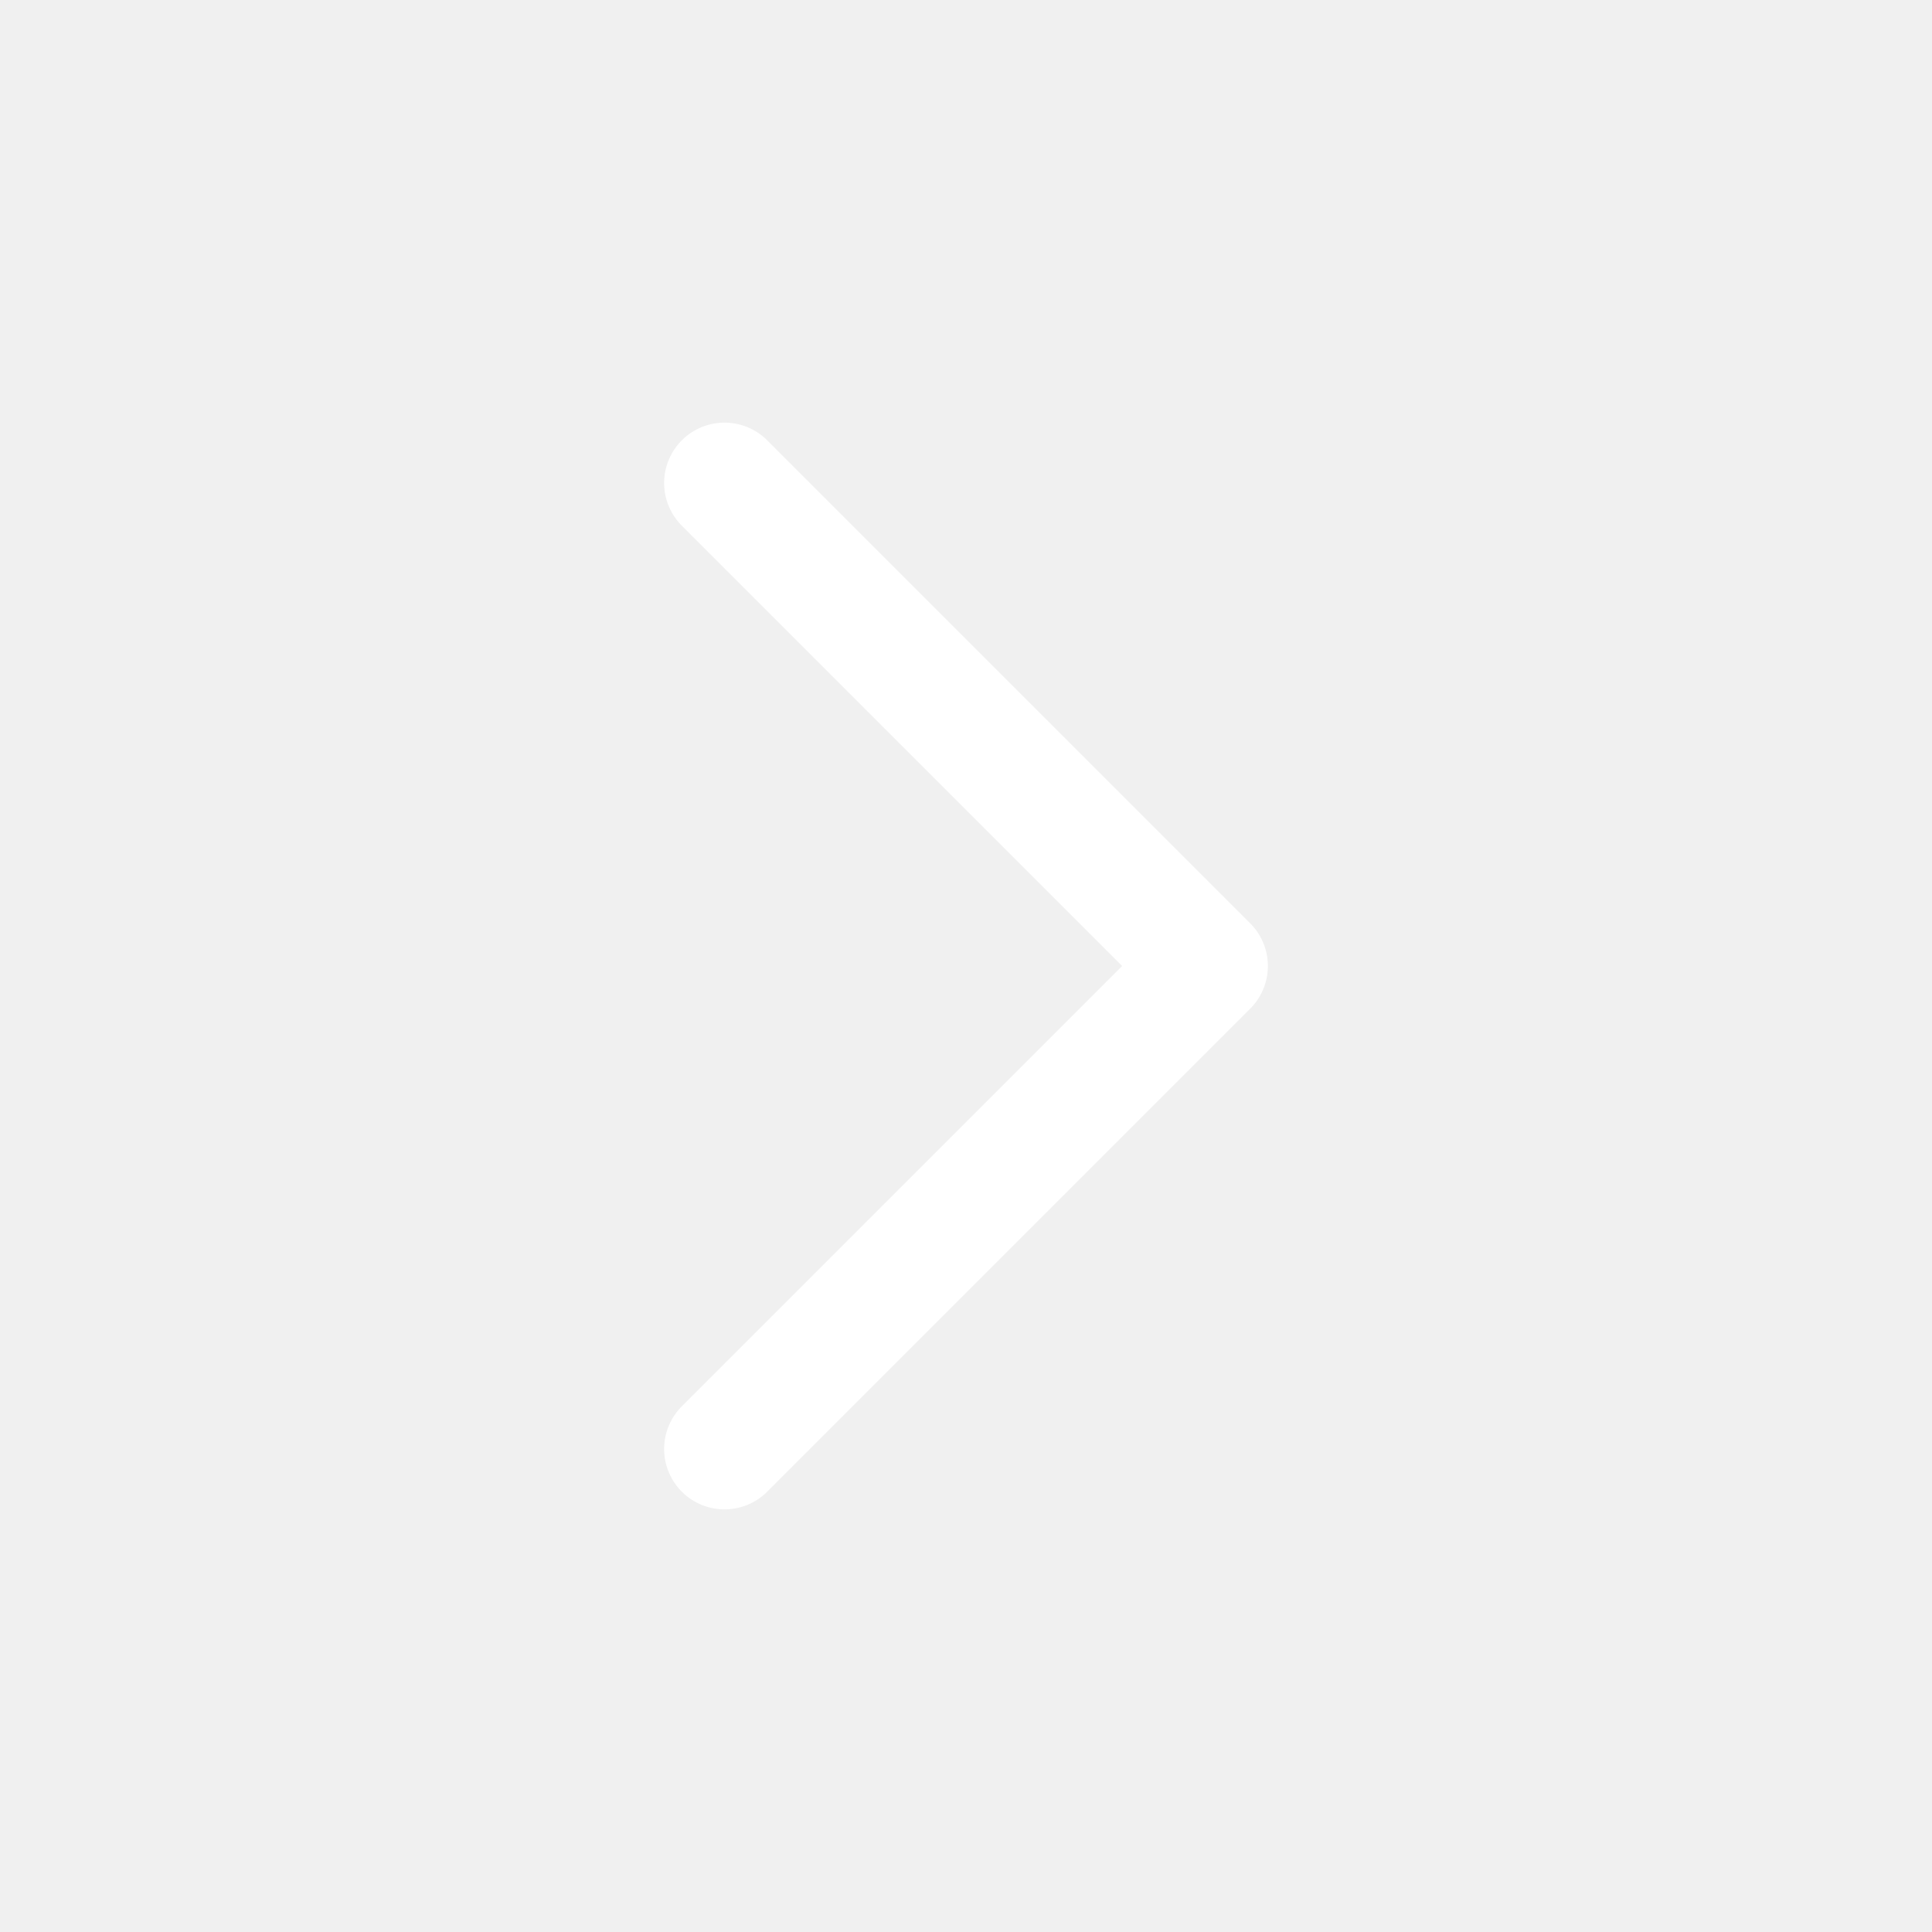
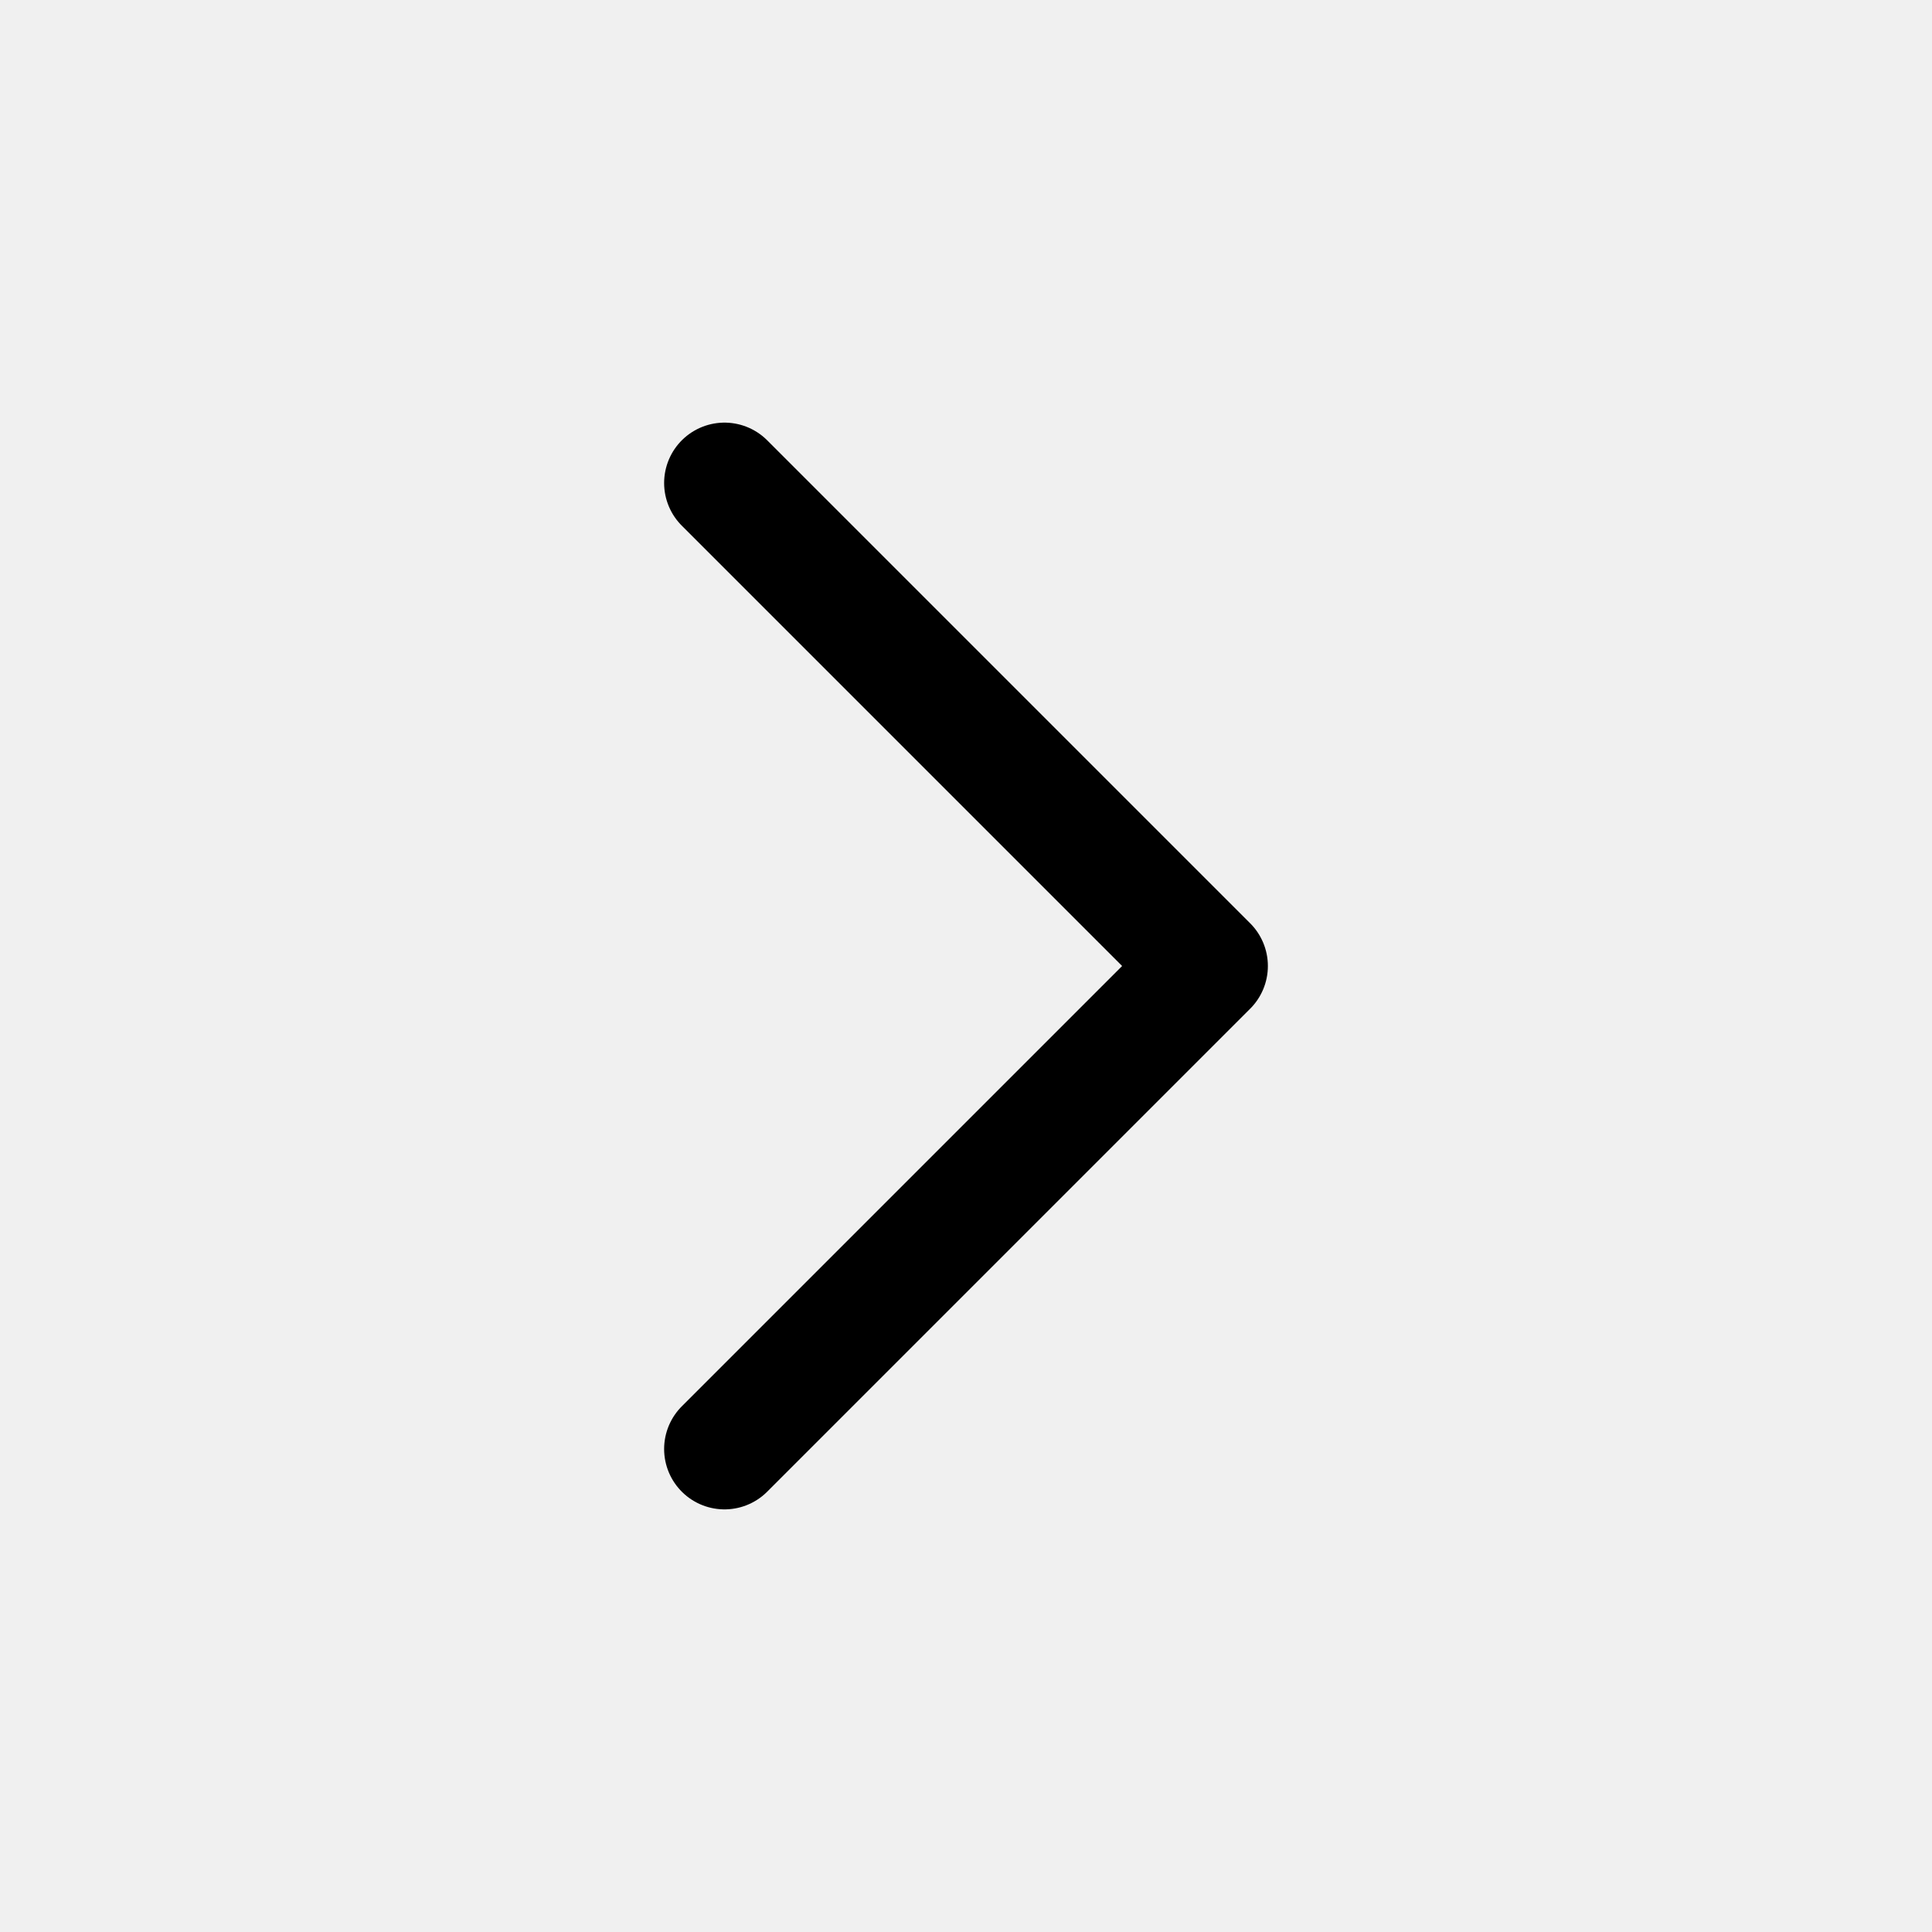
<svg xmlns="http://www.w3.org/2000/svg" width="24" height="24" viewBox="0 0 24 24" fill="none">
-   <path d="M9 6L15 12L9 18" stroke="white" stroke-width="1.5" stroke-linecap="round" stroke-linejoin="round" />
+   <path d="M9 6L15 12L9 18" stroke="black" stroke-width="1.5" stroke-linecap="round" stroke-linejoin="round" />
</svg>
